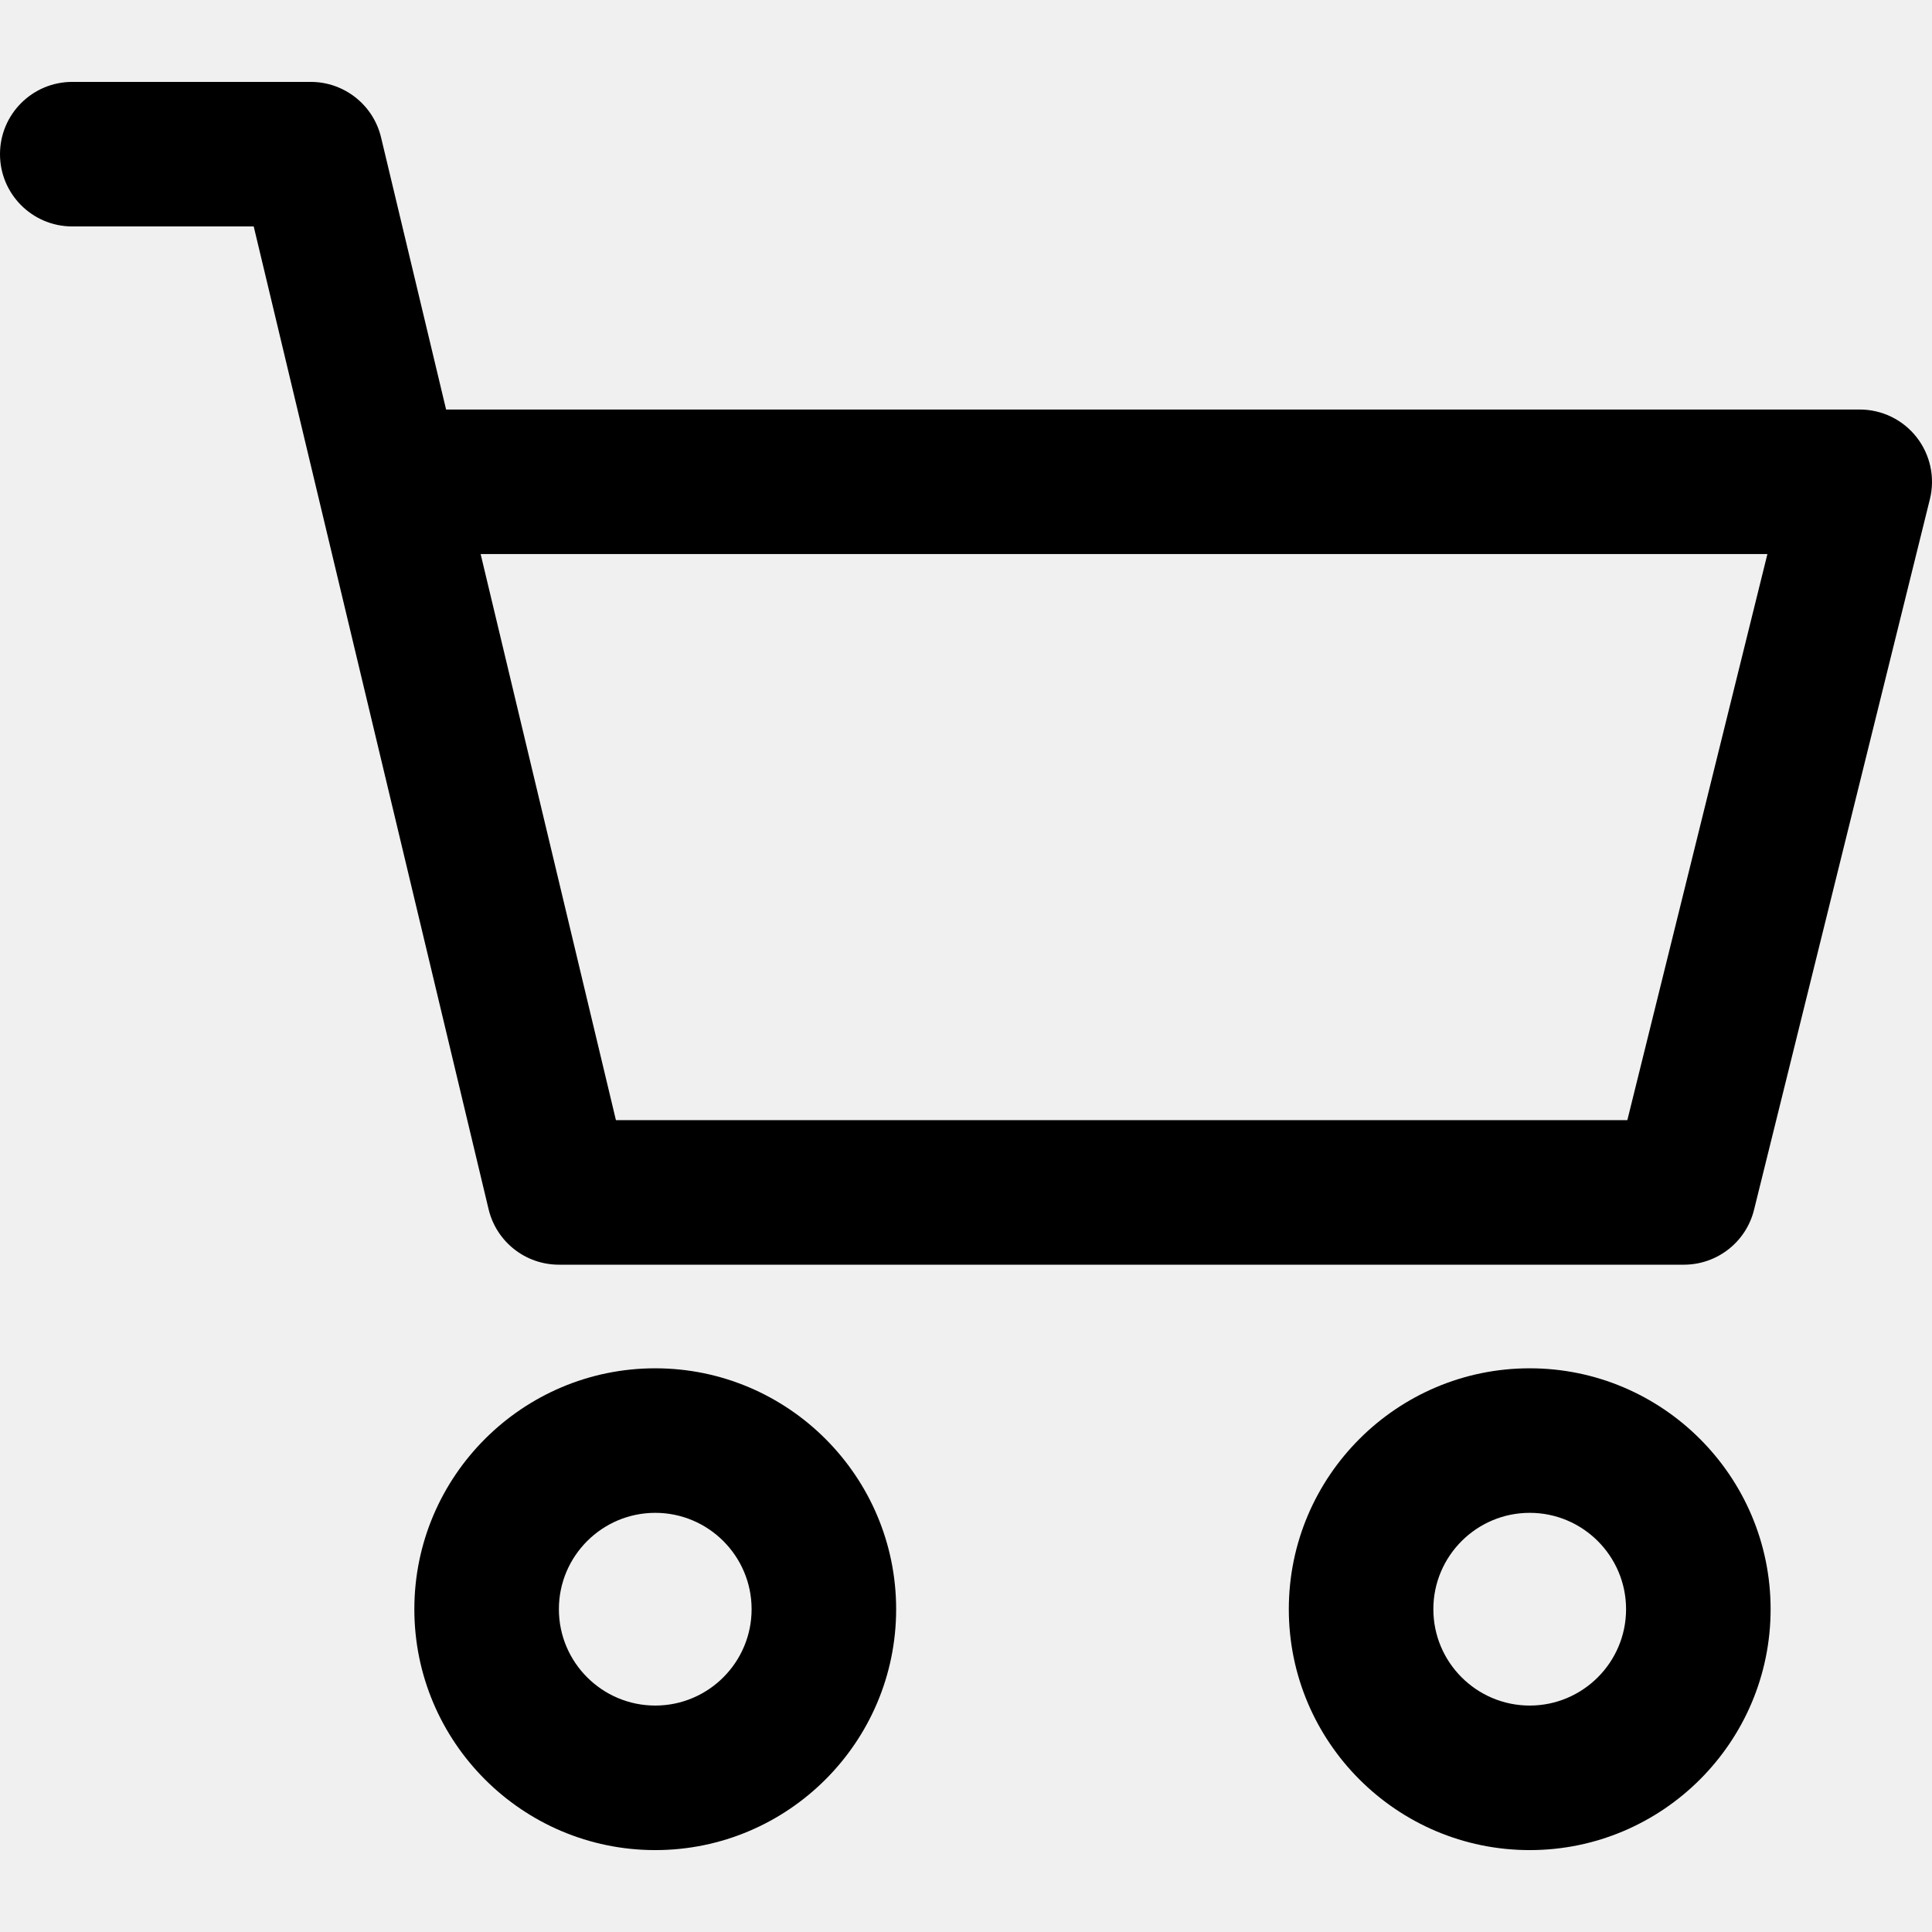
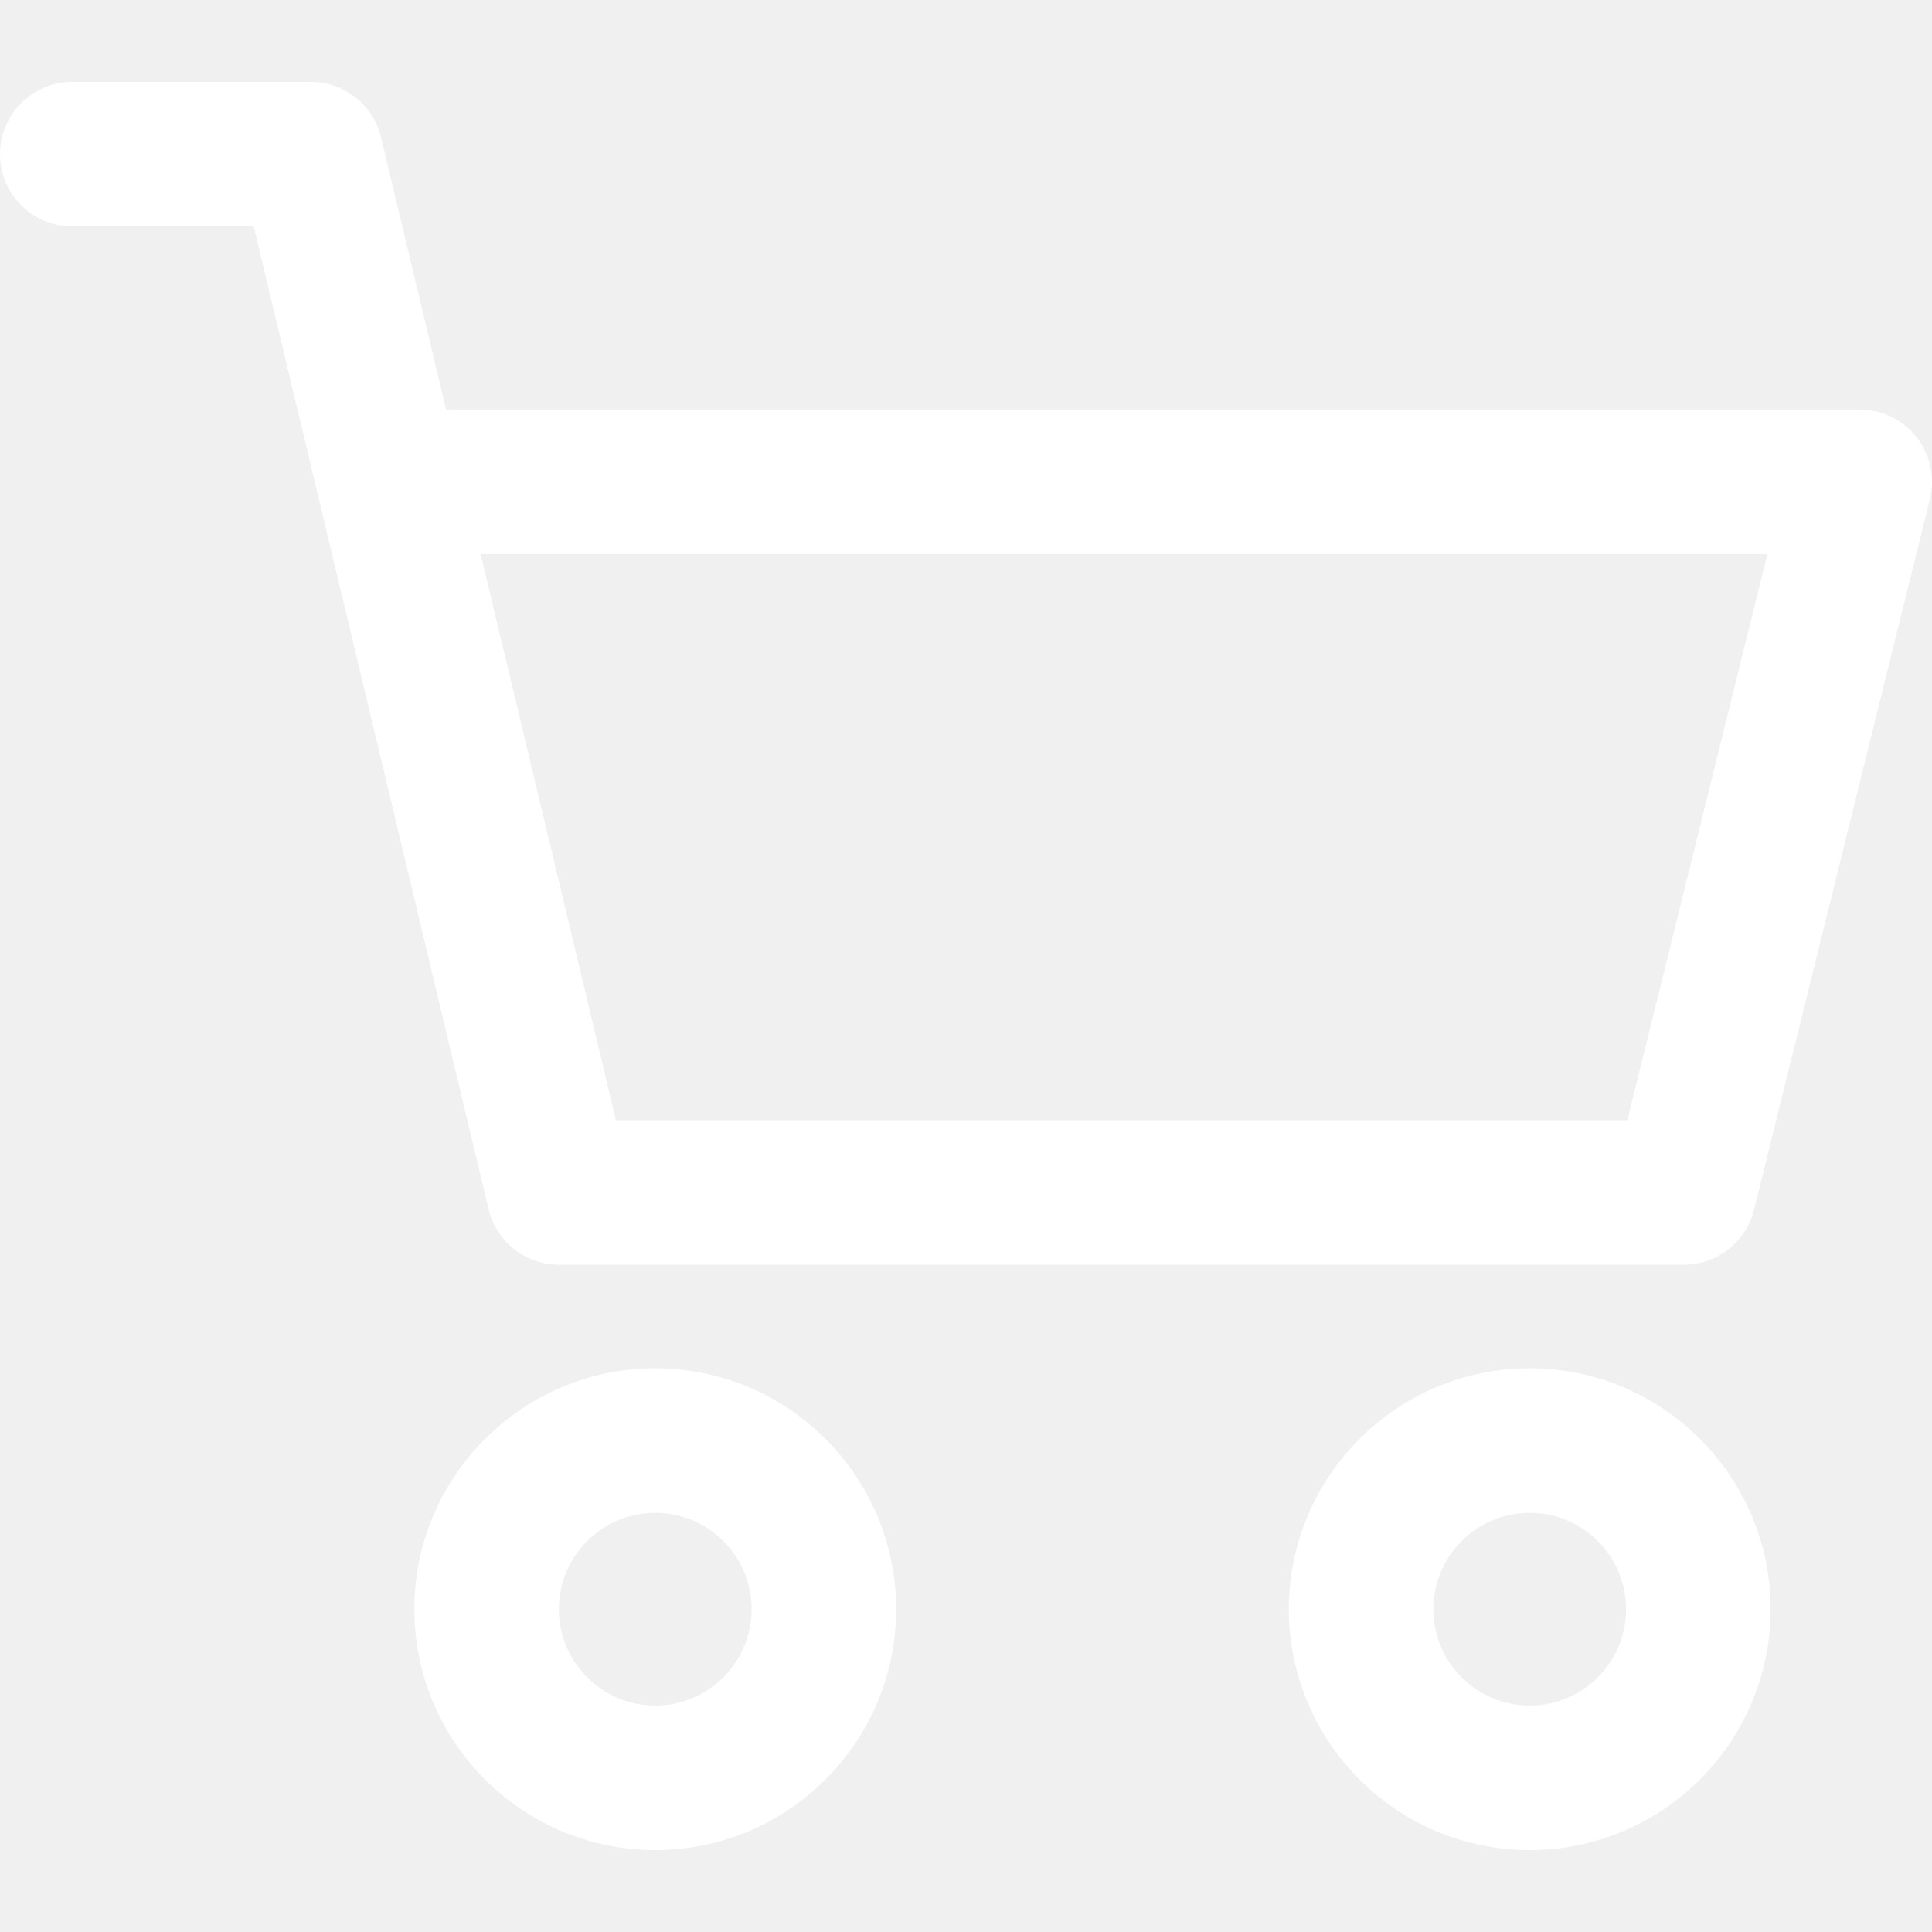
<svg xmlns="http://www.w3.org/2000/svg" xml:space="preserve" style="enable-background:new 0 0 511.997 511.997" viewBox="0 0 511.997 511.997">
-   <path d="M405.387 362.612c-35.202 0-63.84 28.639-63.84 63.84s28.639 63.84 63.84 63.84 63.84-28.639 63.84-63.84-28.639-63.84-63.84-63.84zm0 89.376c-14.083 0-25.536-11.453-25.536-25.536s11.453-25.536 25.536-25.536c14.083 0 25.536 11.453 25.536 25.536s-11.453 25.536-25.536 25.536zM507.927 115.875a19.128 19.128 0 0 0-15.079-7.348H118.22l-17.237-72.12a19.16 19.16 0 0 0-18.629-14.702H19.152C8.574 21.704 0 30.278 0 40.856s8.574 19.152 19.152 19.152h48.085l62.244 260.443a19.153 19.153 0 0 0 18.629 14.702h298.135c8.804 0 16.477-6.001 18.59-14.543l46.604-188.329a19.185 19.185 0 0 0-3.512-16.406zM431.261 296.85H163.227l-35.853-150.019h341.003L431.261 296.85zM173.646 362.612c-35.202 0-63.84 28.639-63.84 63.84s28.639 63.84 63.84 63.84 63.84-28.639 63.84-63.84-28.639-63.84-63.84-63.84zm0 89.376c-14.083 0-25.536-11.453-25.536-25.536s11.453-25.536 25.536-25.536 25.536 11.453 25.536 25.536-11.453 25.536-25.536 25.536z" />
+   <path d="M405.387 362.612c-35.202 0-63.84 28.639-63.84 63.84s28.639 63.84 63.84 63.84 63.84-28.639 63.84-63.84-28.639-63.84-63.84-63.84zm0 89.376c-14.083 0-25.536-11.453-25.536-25.536s11.453-25.536 25.536-25.536c14.083 0 25.536 11.453 25.536 25.536s-11.453 25.536-25.536 25.536zM507.927 115.875a19.128 19.128 0 0 0-15.079-7.348H118.22l-17.237-72.12a19.16 19.16 0 0 0-18.629-14.702H19.152C8.574 21.704 0 30.278 0 40.856s8.574 19.152 19.152 19.152h48.085l62.244 260.443a19.153 19.153 0 0 0 18.629 14.702h298.135c8.804 0 16.477-6.001 18.59-14.543l46.604-188.329a19.185 19.185 0 0 0-3.512-16.406zM431.261 296.85H163.227l-35.853-150.019h341.003L431.261 296.85zM173.646 362.612c-35.202 0-63.84 28.639-63.84 63.84s28.639 63.84 63.84 63.84 63.84-28.639 63.84-63.84-28.639-63.84-63.84-63.84zm0 89.376c-14.083 0-25.536-11.453-25.536-25.536s11.453-25.536 25.536-25.536 25.536 11.453 25.536 25.536-11.453 25.536-25.536 25.536z" fill="white" />
</svg>
